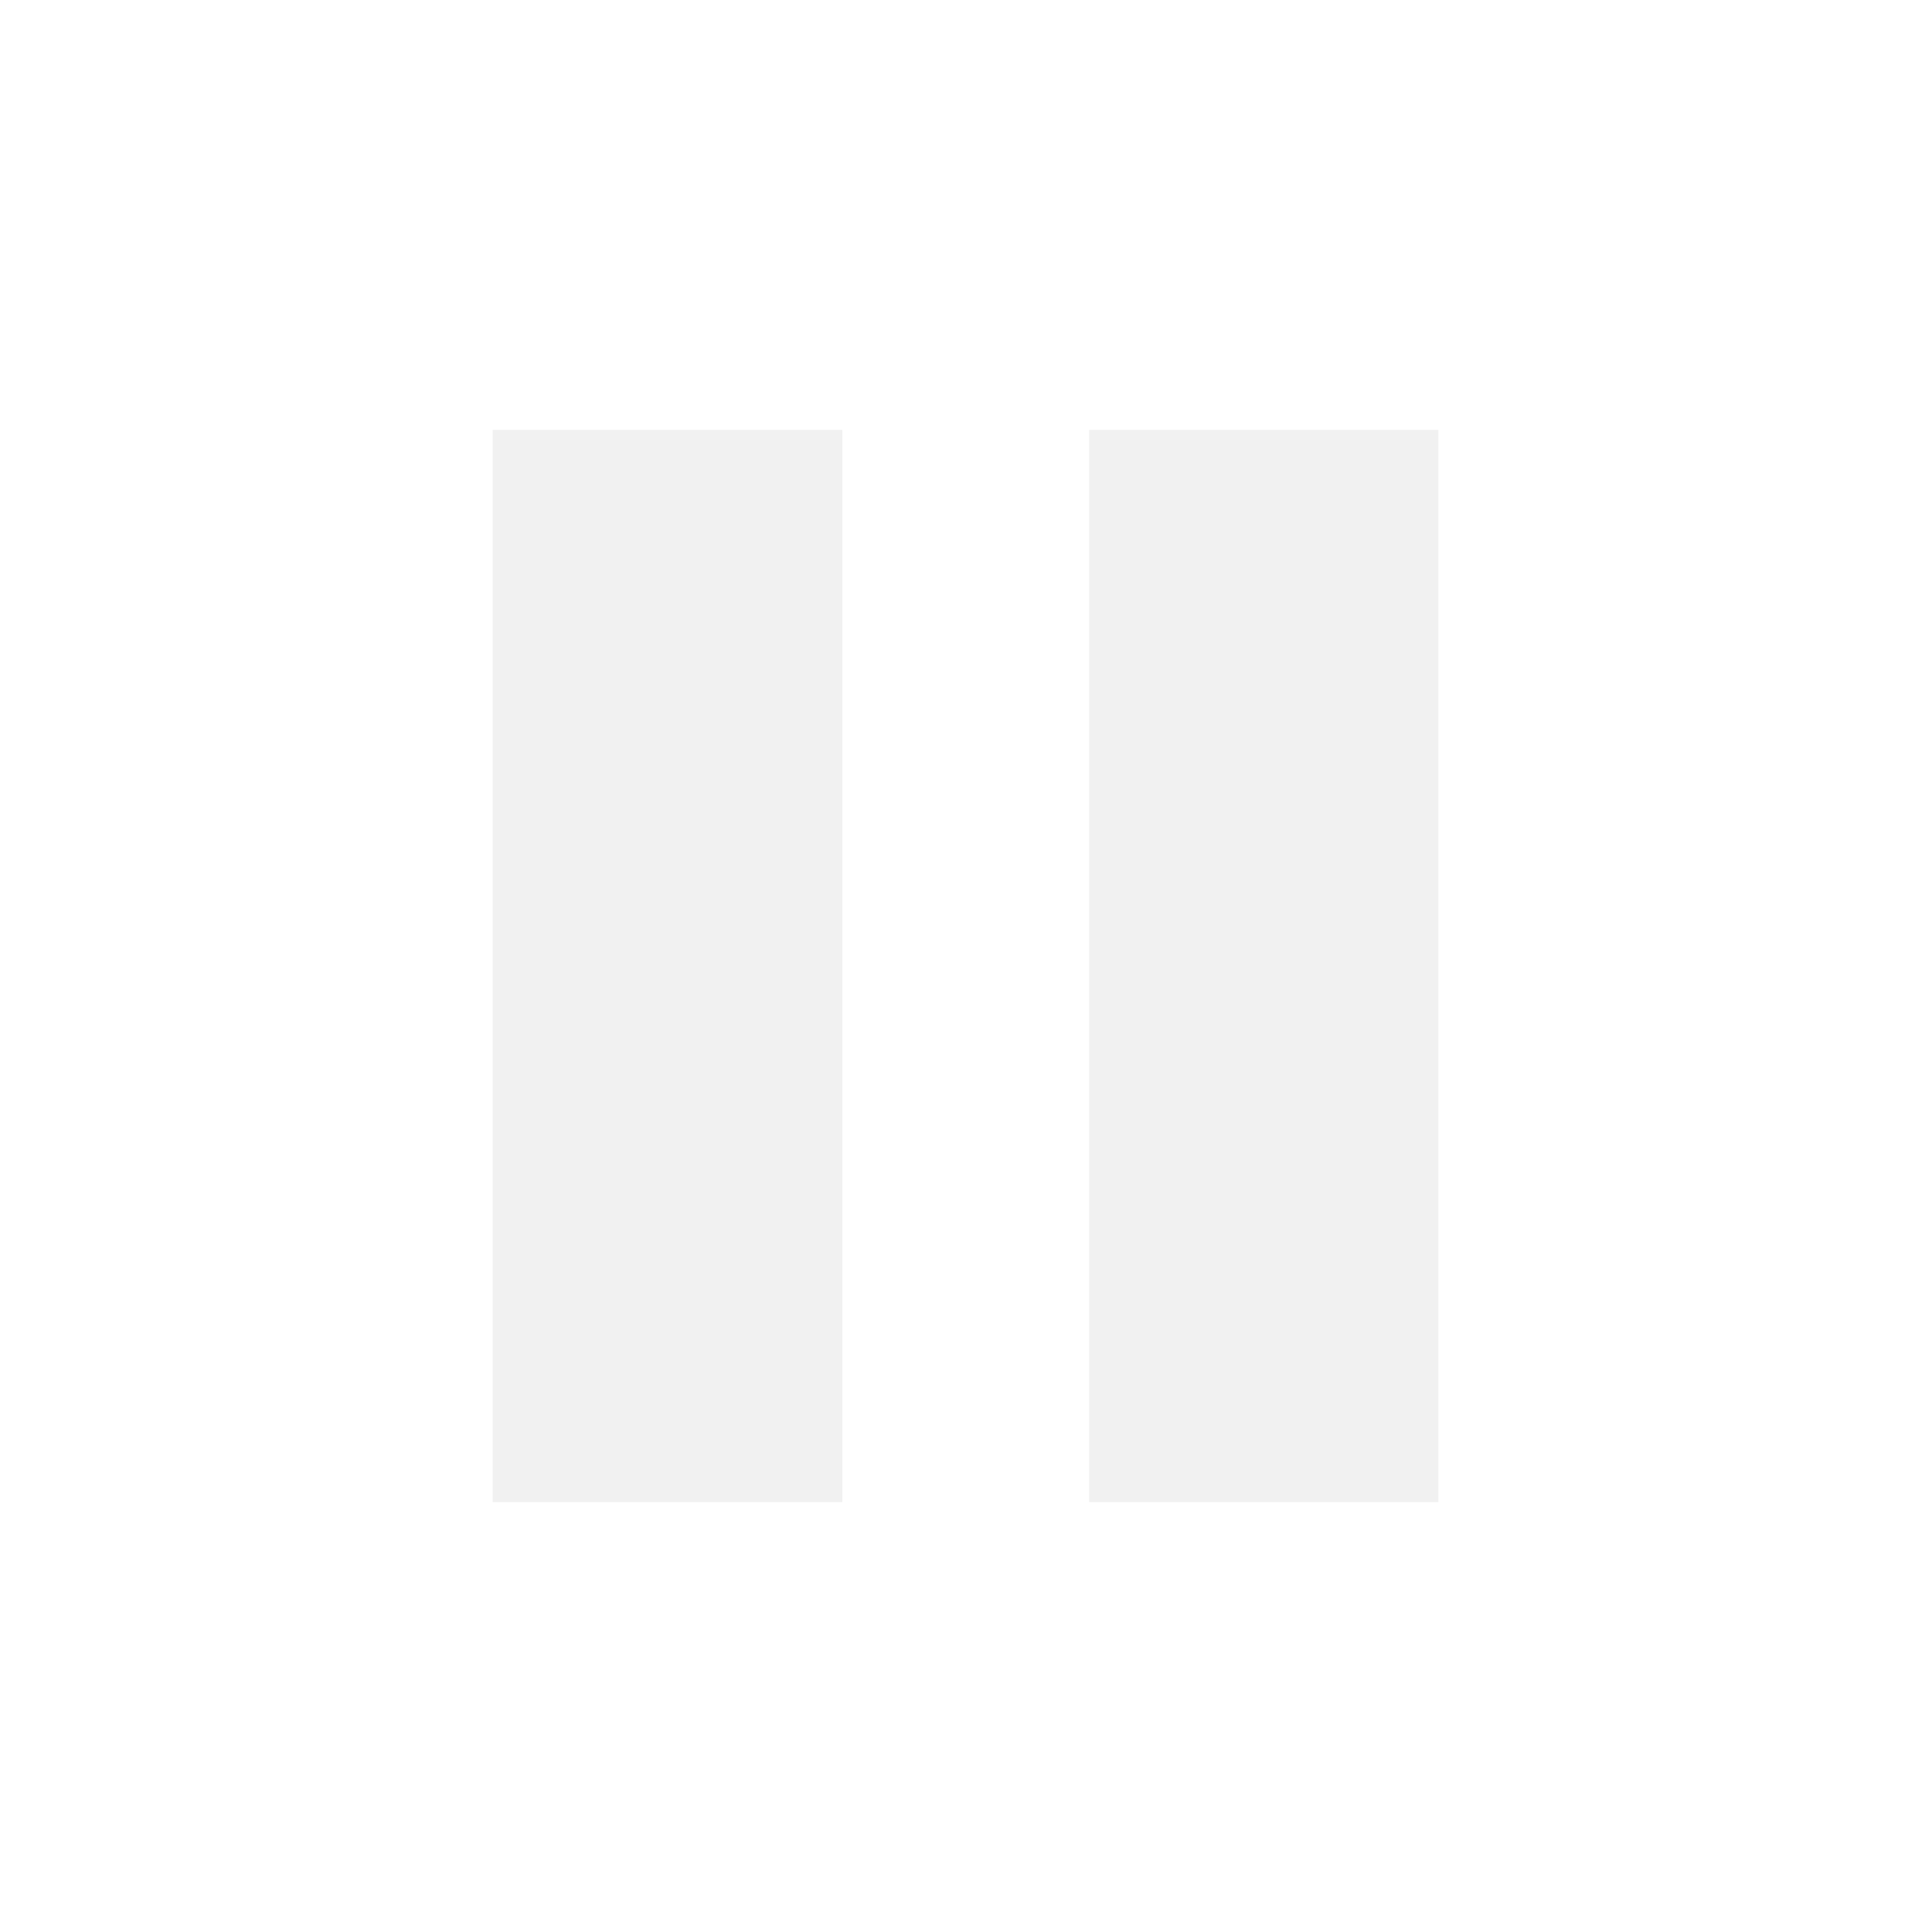
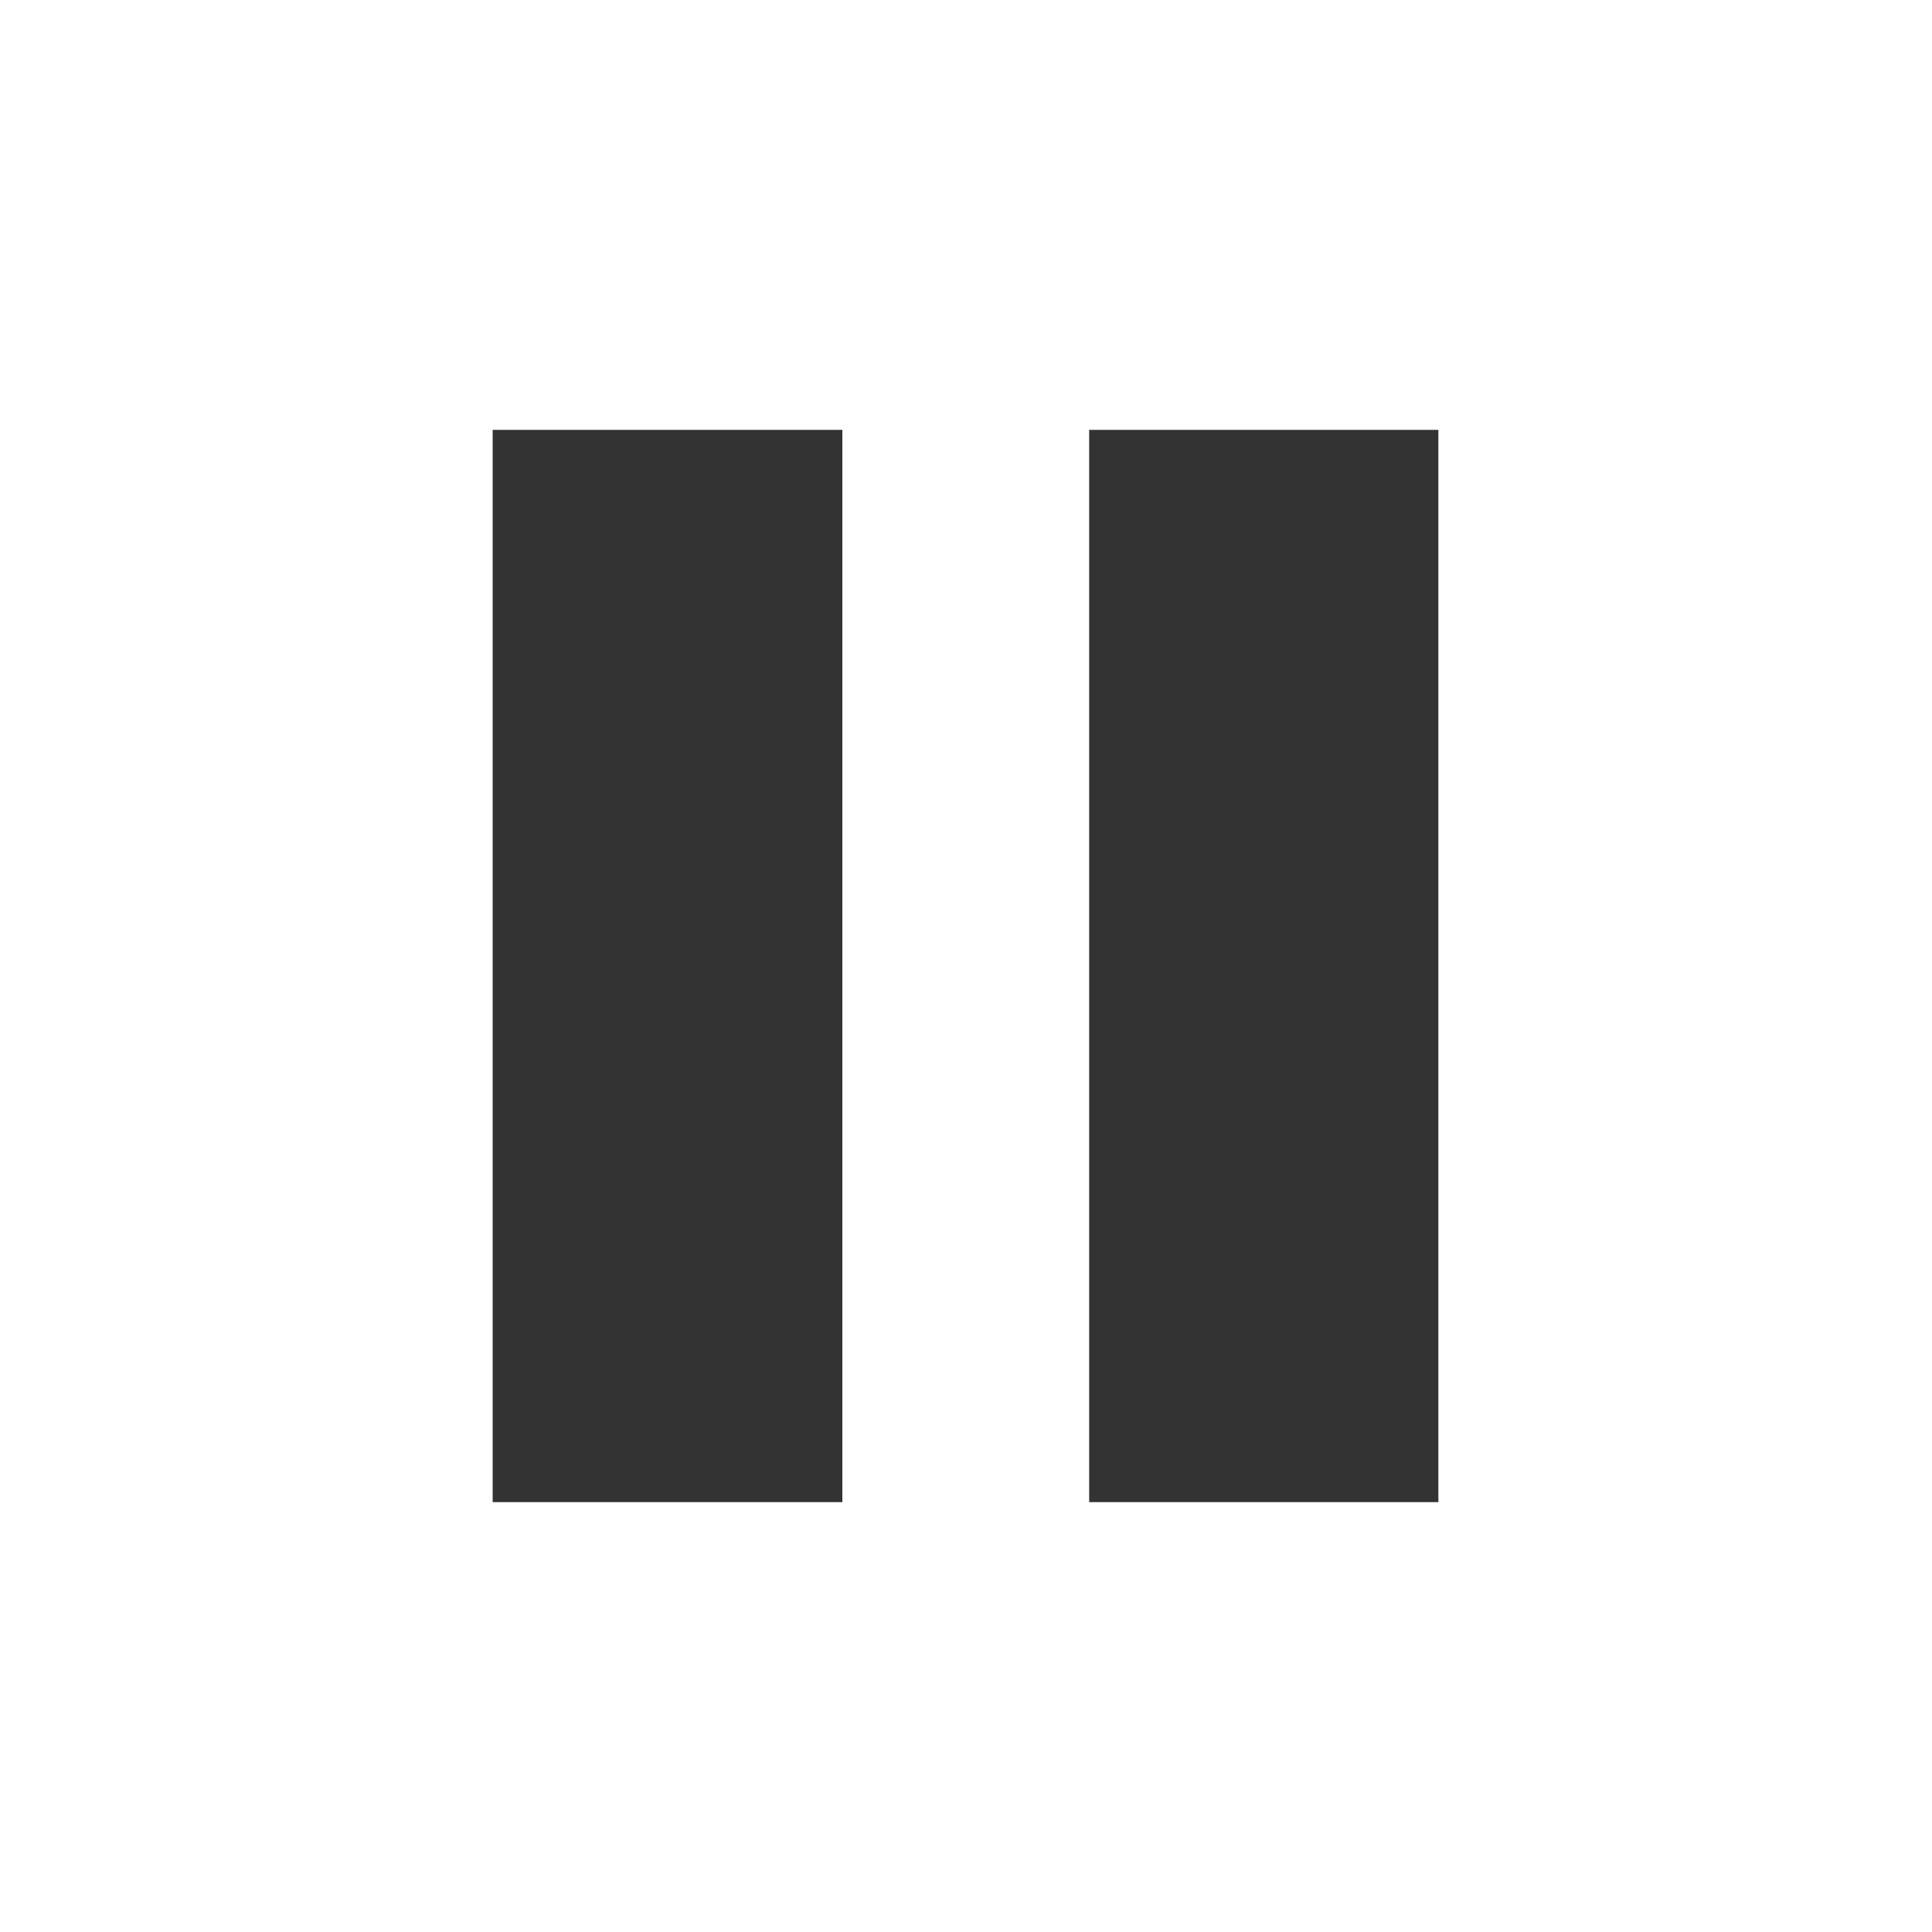
<svg xmlns="http://www.w3.org/2000/svg" width="40" height="40" viewBox="0 0 40 40">
-   <g fill="#EEE" fill-rule="evenodd" opacity=".8">
+   <g fill="currentColor" fill-rule="evenodd" opacity=".8">
    <path d="M22.55 8.9h7.23v22.2h-7.23zM10.2 8.9h7.24v22.2H10.2z" />
  </g>
</svg>
